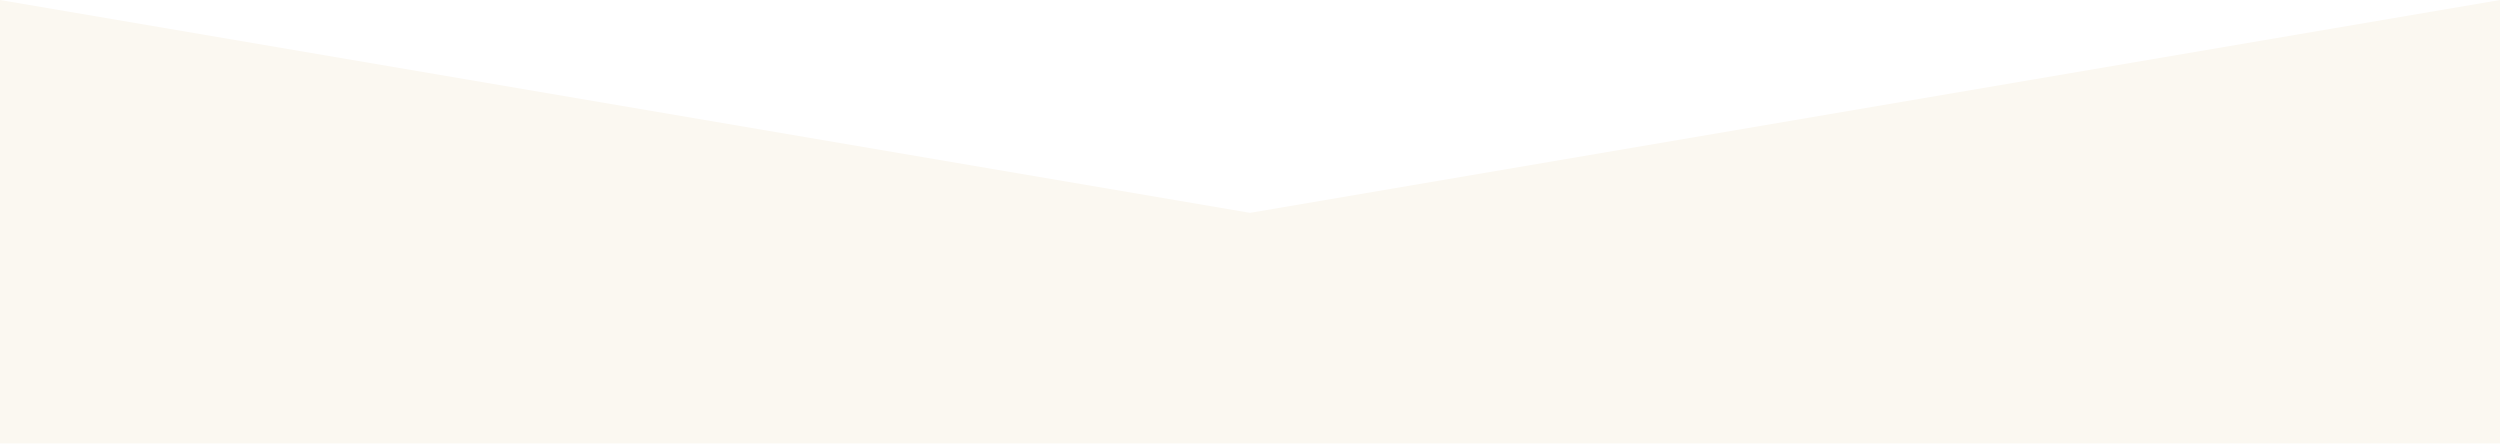
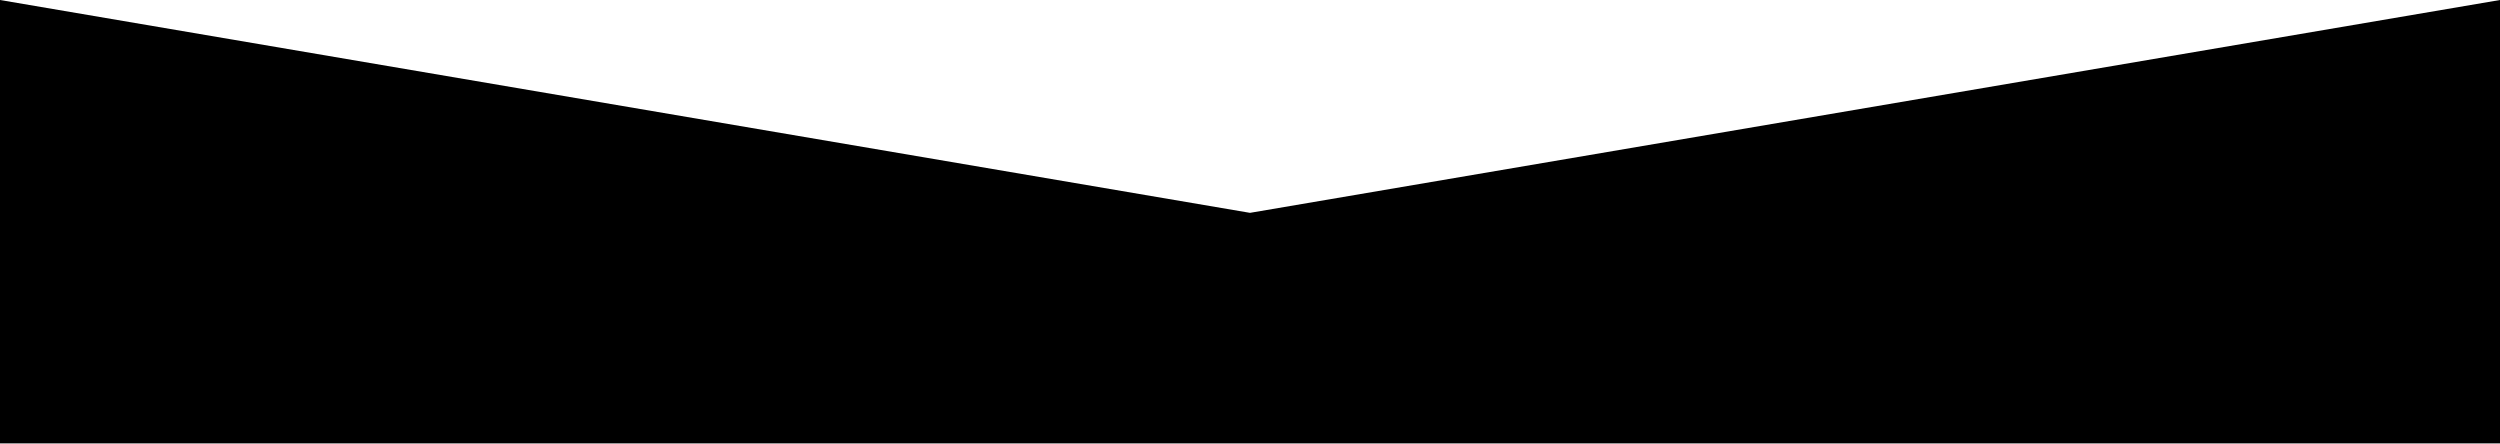
- <svg xmlns="http://www.w3.org/2000/svg" version="1.1" id="Layer_1" x="0px" y="0px" width="2032px" height="360.368px" viewBox="0 0 2032 360.368" enable-background="new 0 0 2032 360.368" xml:space="preserve">
+ <svg xmlns="http://www.w3.org/2000/svg" version="1.1" id="Layer_1" x="0px" y="0px" preserveAspectRatio="none" viewBox="0 0 2032 360.368" enable-background="new 0 0 2032 360.368" xml:space="preserve">
  <g>
-     <polygon fill-rule="evenodd" clip-rule="evenodd" fill="#FBF8F1" points="2032,360.368 2032,0 1016,173 0,0 0,360.368  " />
+     <polygon fill-rule="evenodd" clip-rule="evenodd" points="2032,360.368 2032,0 1016,173 0,0 0,360.368  " />
  </g>
</svg>
